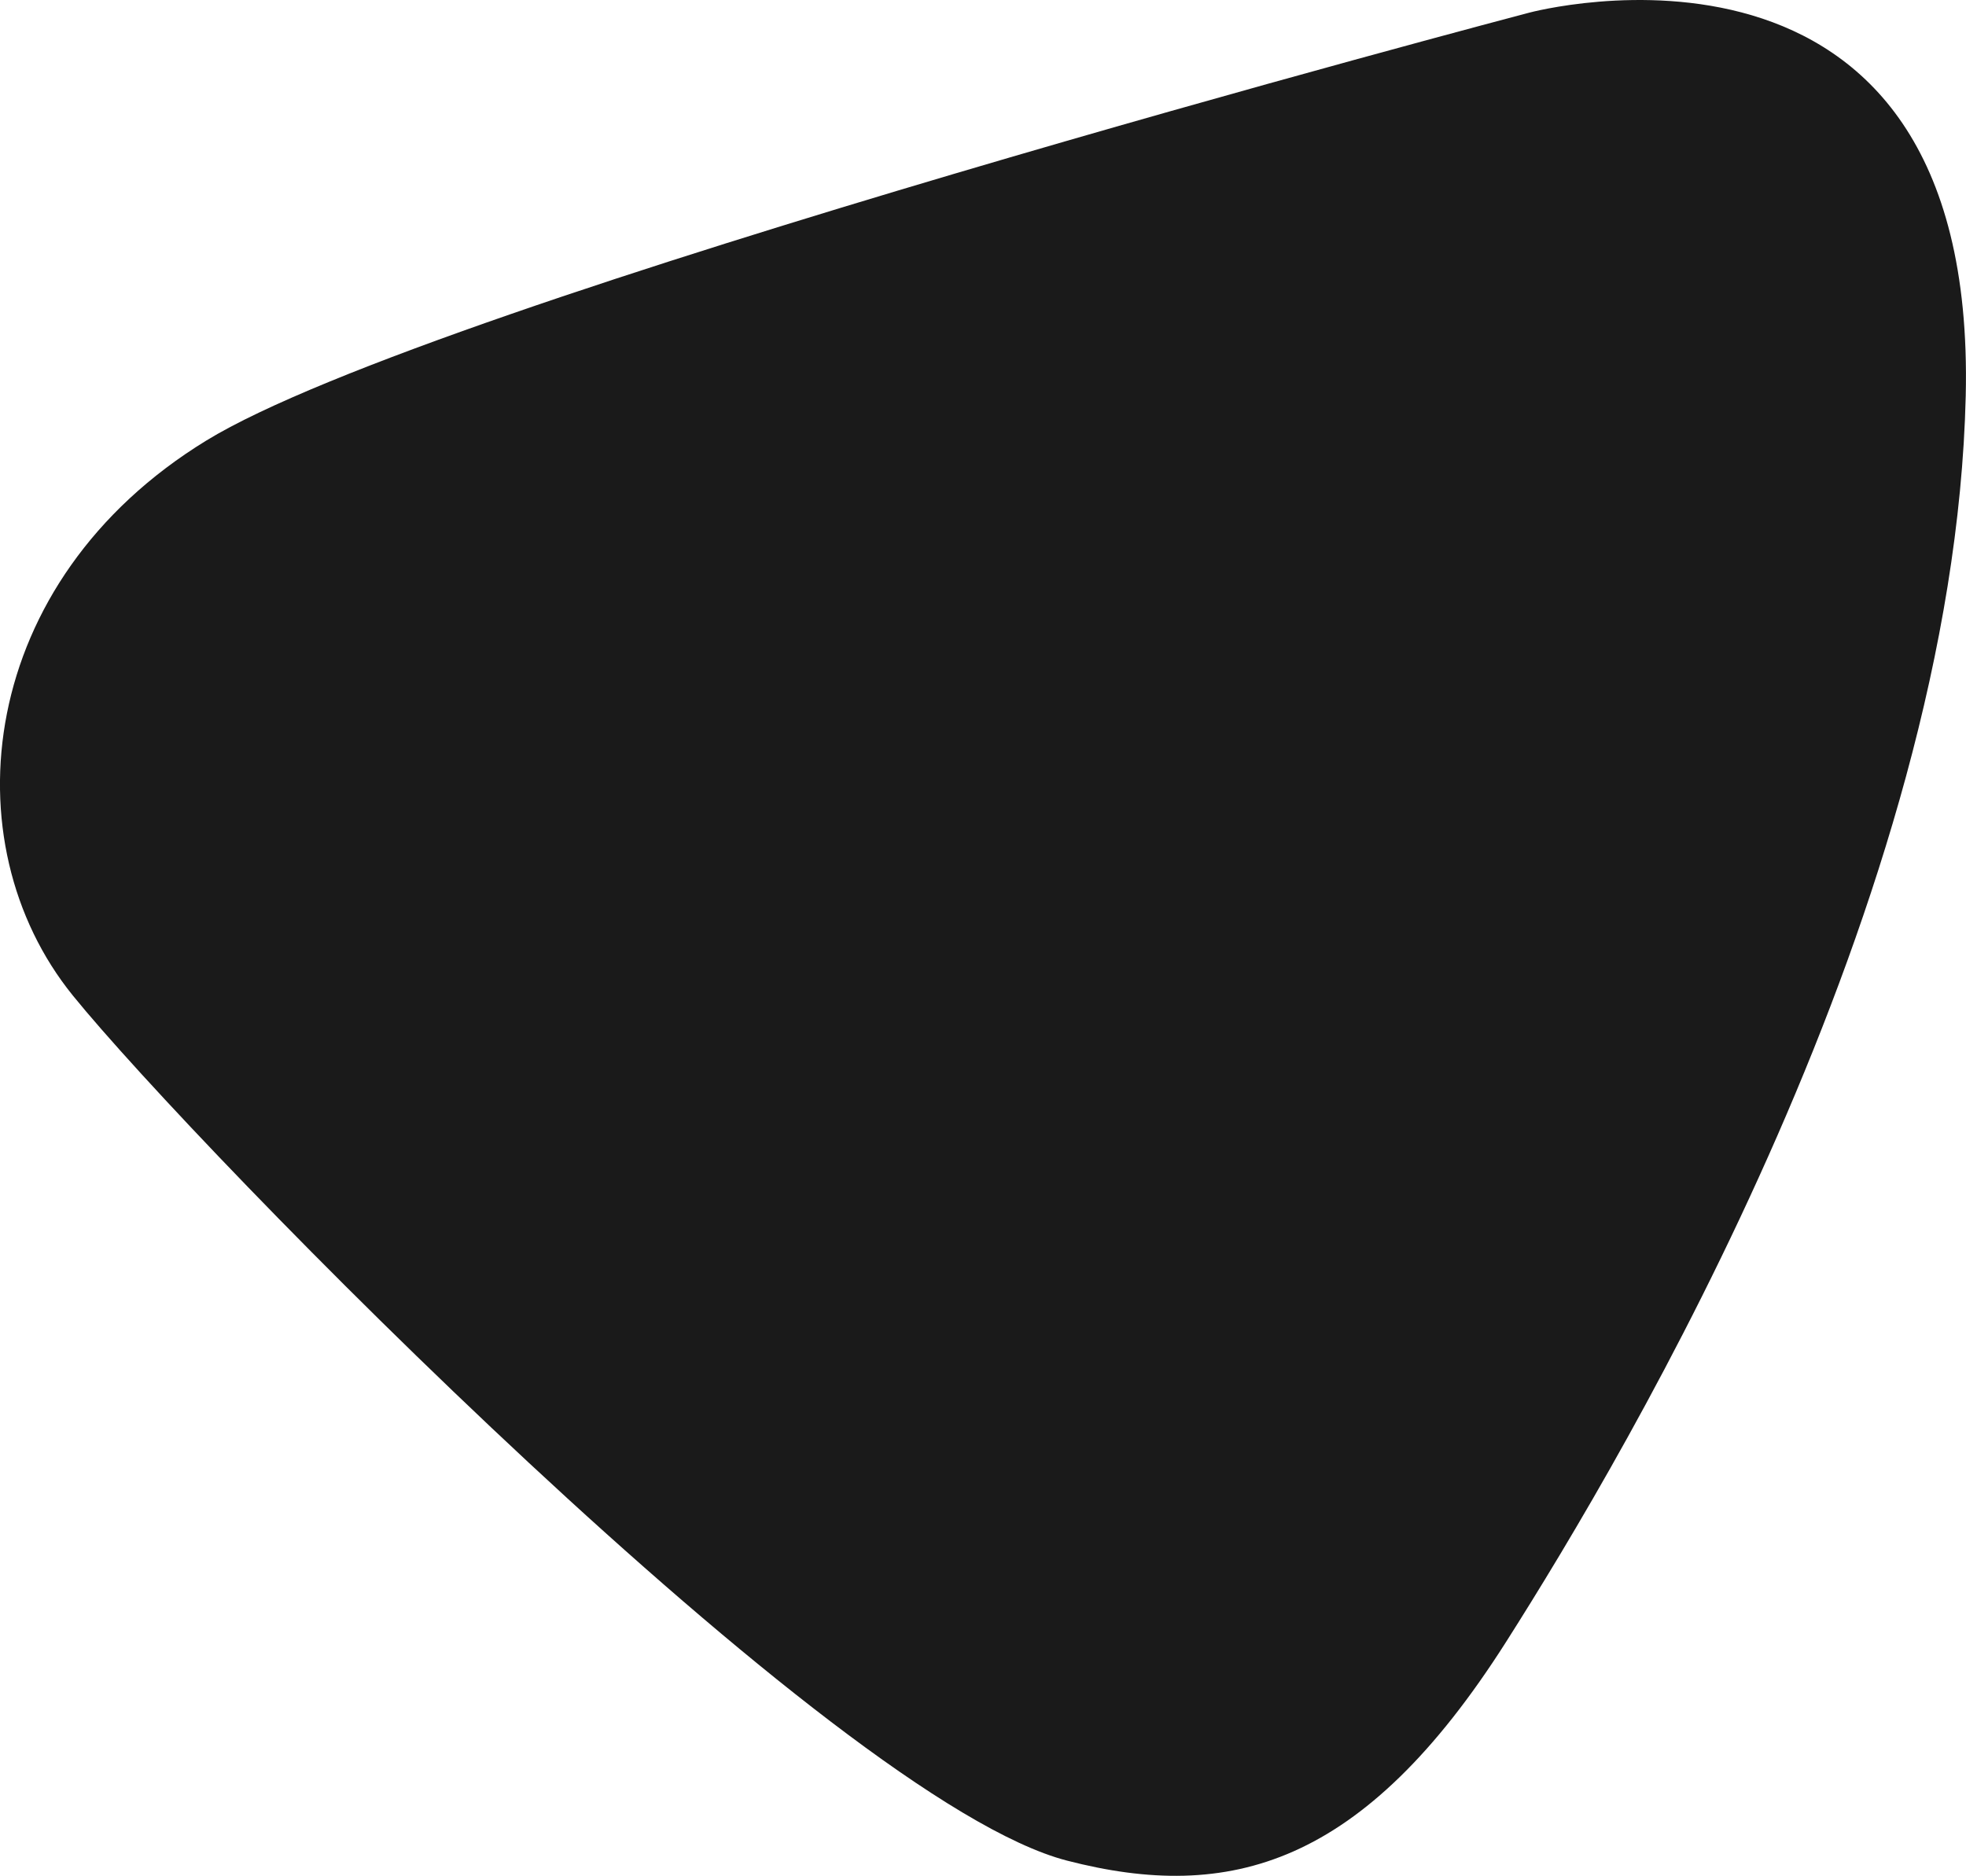
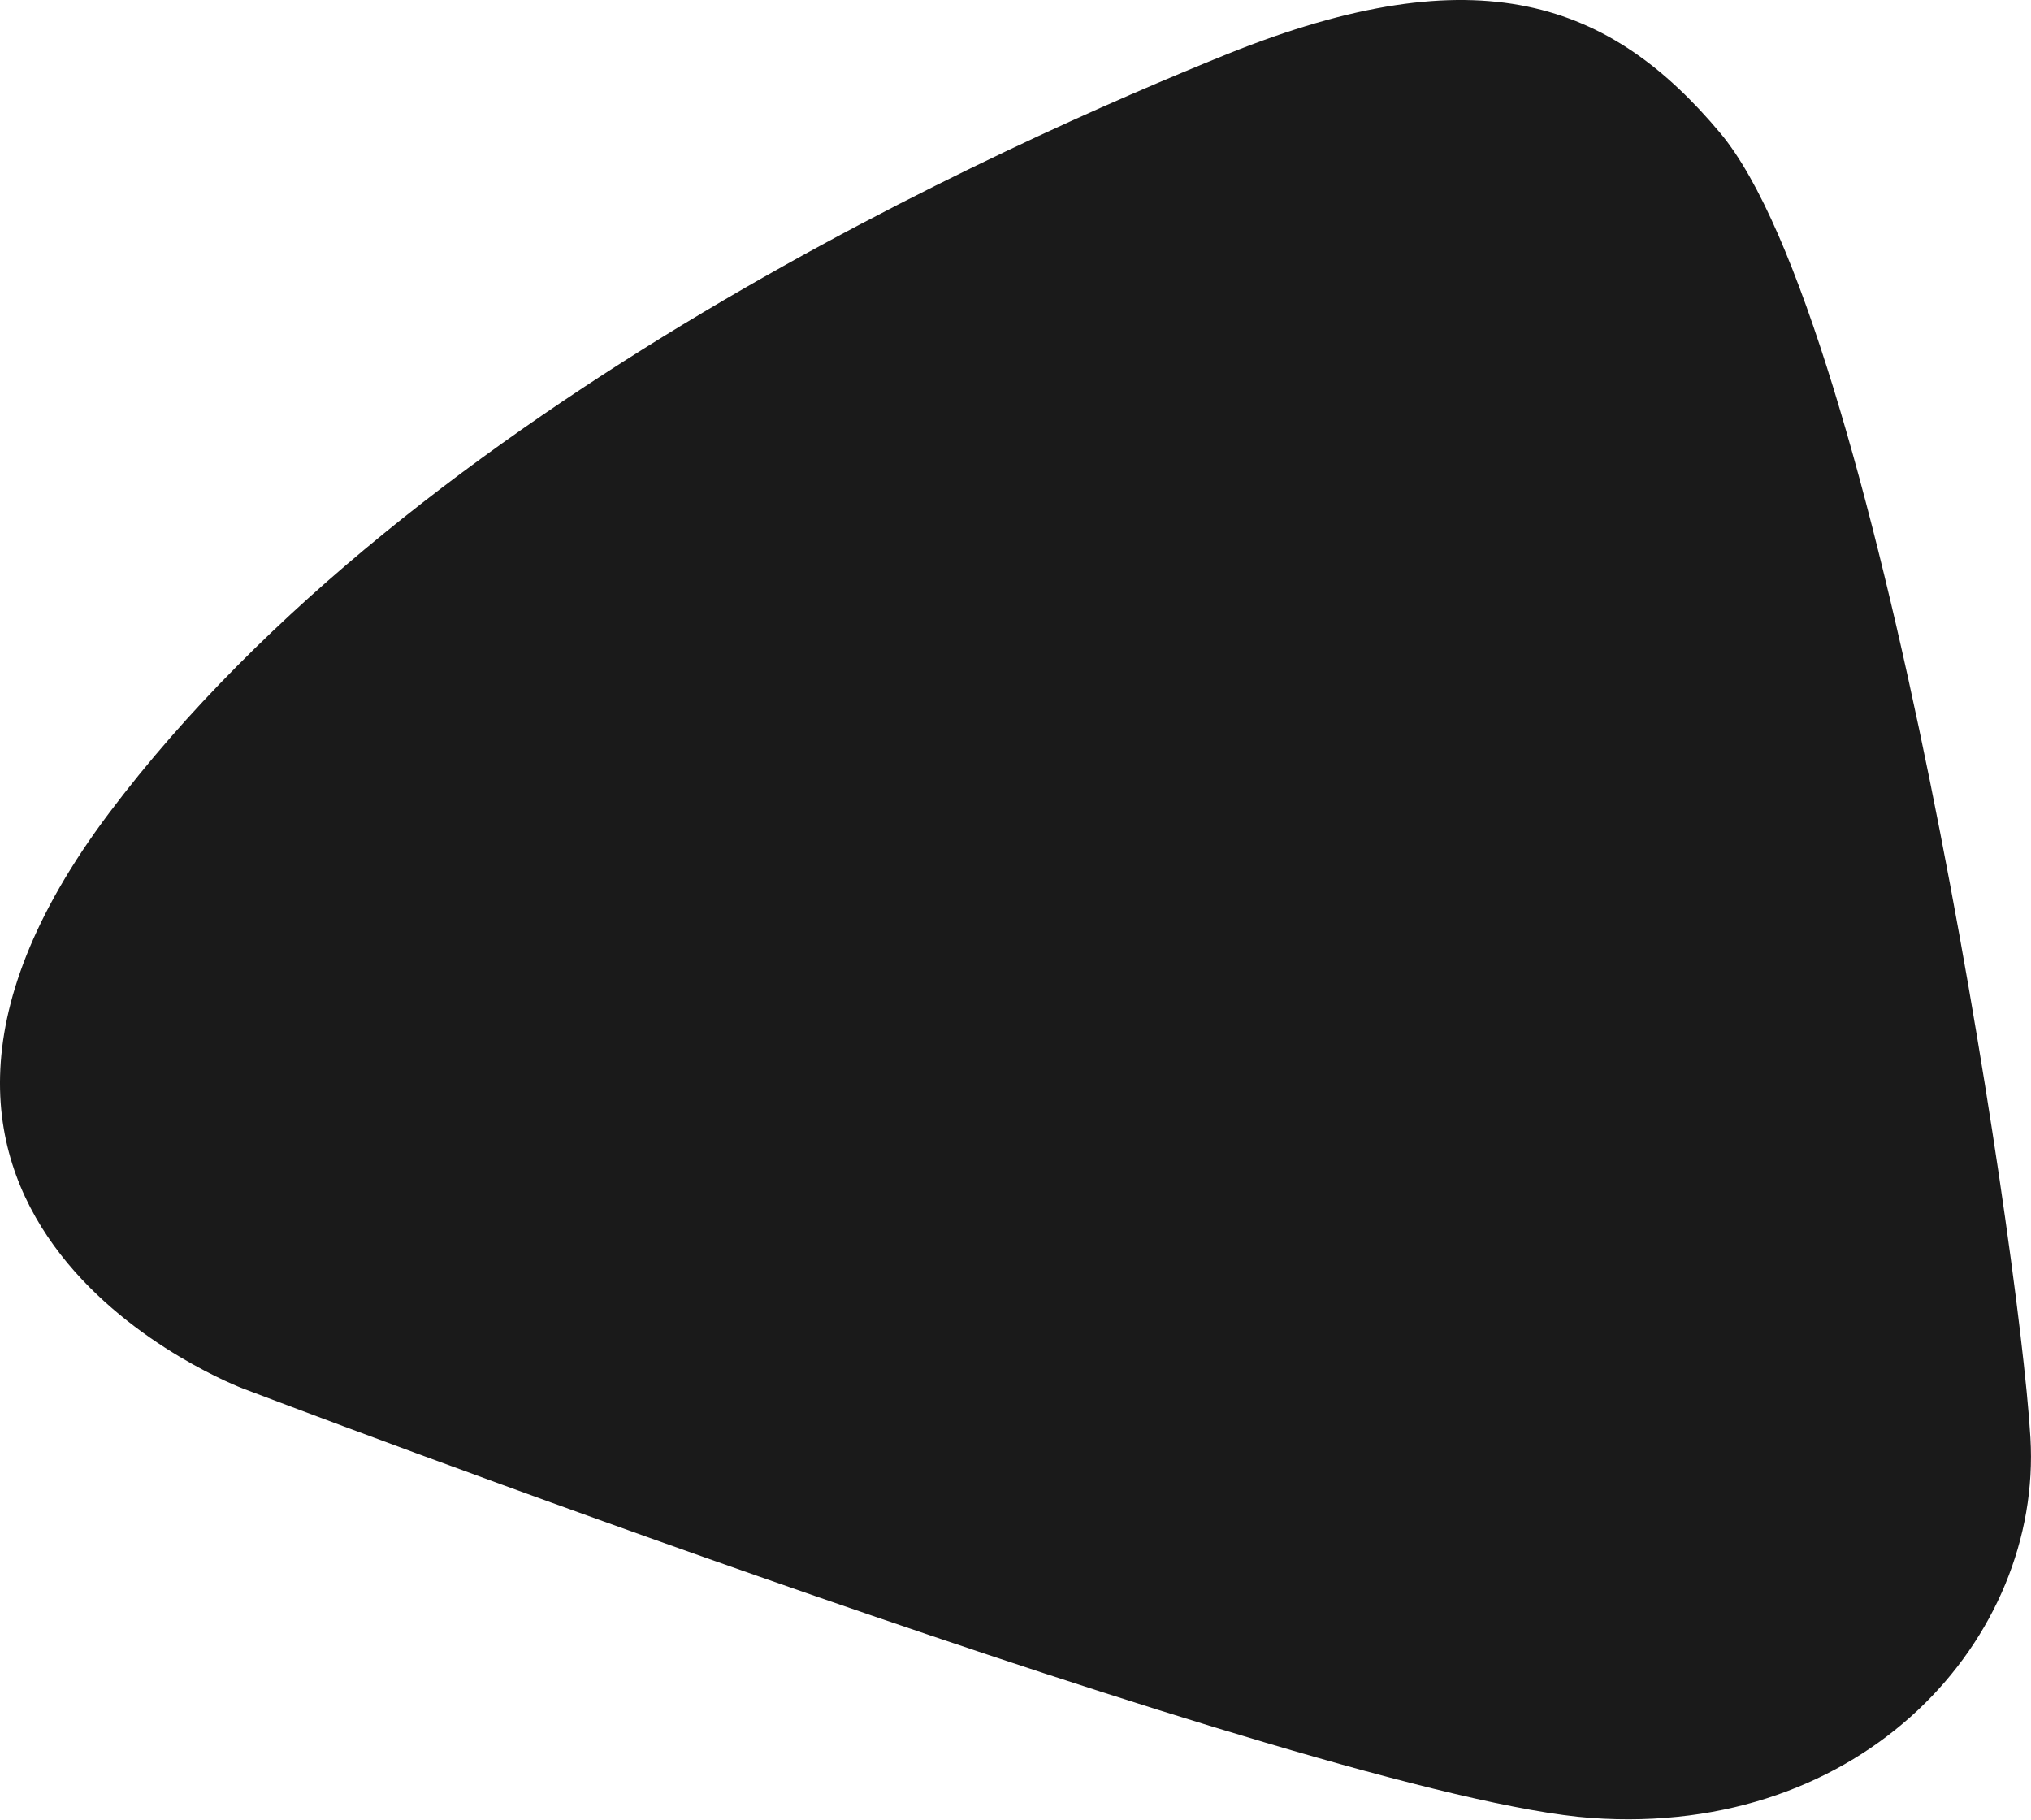
- <svg xmlns="http://www.w3.org/2000/svg" version="1.1" id="Слой_1" x="0px" y="0px" viewBox="0 0 363.11 346.52" style="enable-background:new 0 0 363.11 346.52;" xml:space="preserve">
+ <svg xmlns="http://www.w3.org/2000/svg" version="1.1" id="Слой_1" x="0px" y="0px" viewBox="0 0 368.69 330.23" style="enable-background:new 0 0 368.69 330.23;" xml:space="preserve">
  <style type="text/css">
	.st0{fill:#1A1A1A;}
</style>
-   <path class="st0" d="M278.17,303.3c22.56-35.49,82.69-137.04,84.89-230.15S282.44,2.34,282.44,2.34S80.51,55.42,38.11,81.38  s-47.58,74.23-24.65,102.53s140.53,148.68,183.61,159.8C227.03,351.45,251.78,344.82,278.17,303.3z" />
+   <path class="st0" d="M222.81,9.81c-39,15.73-147,63.31-202.98,137.74s24.34,104.51,24.34,104.51s195.11,74.36,244.69,77.92  s81.89-32.67,79.72-69.03c-2.17-36.36-27.75-202.7-56.3-236.81C292.42,0.42,268.44-8.59,222.81,9.81z" />
</svg>
